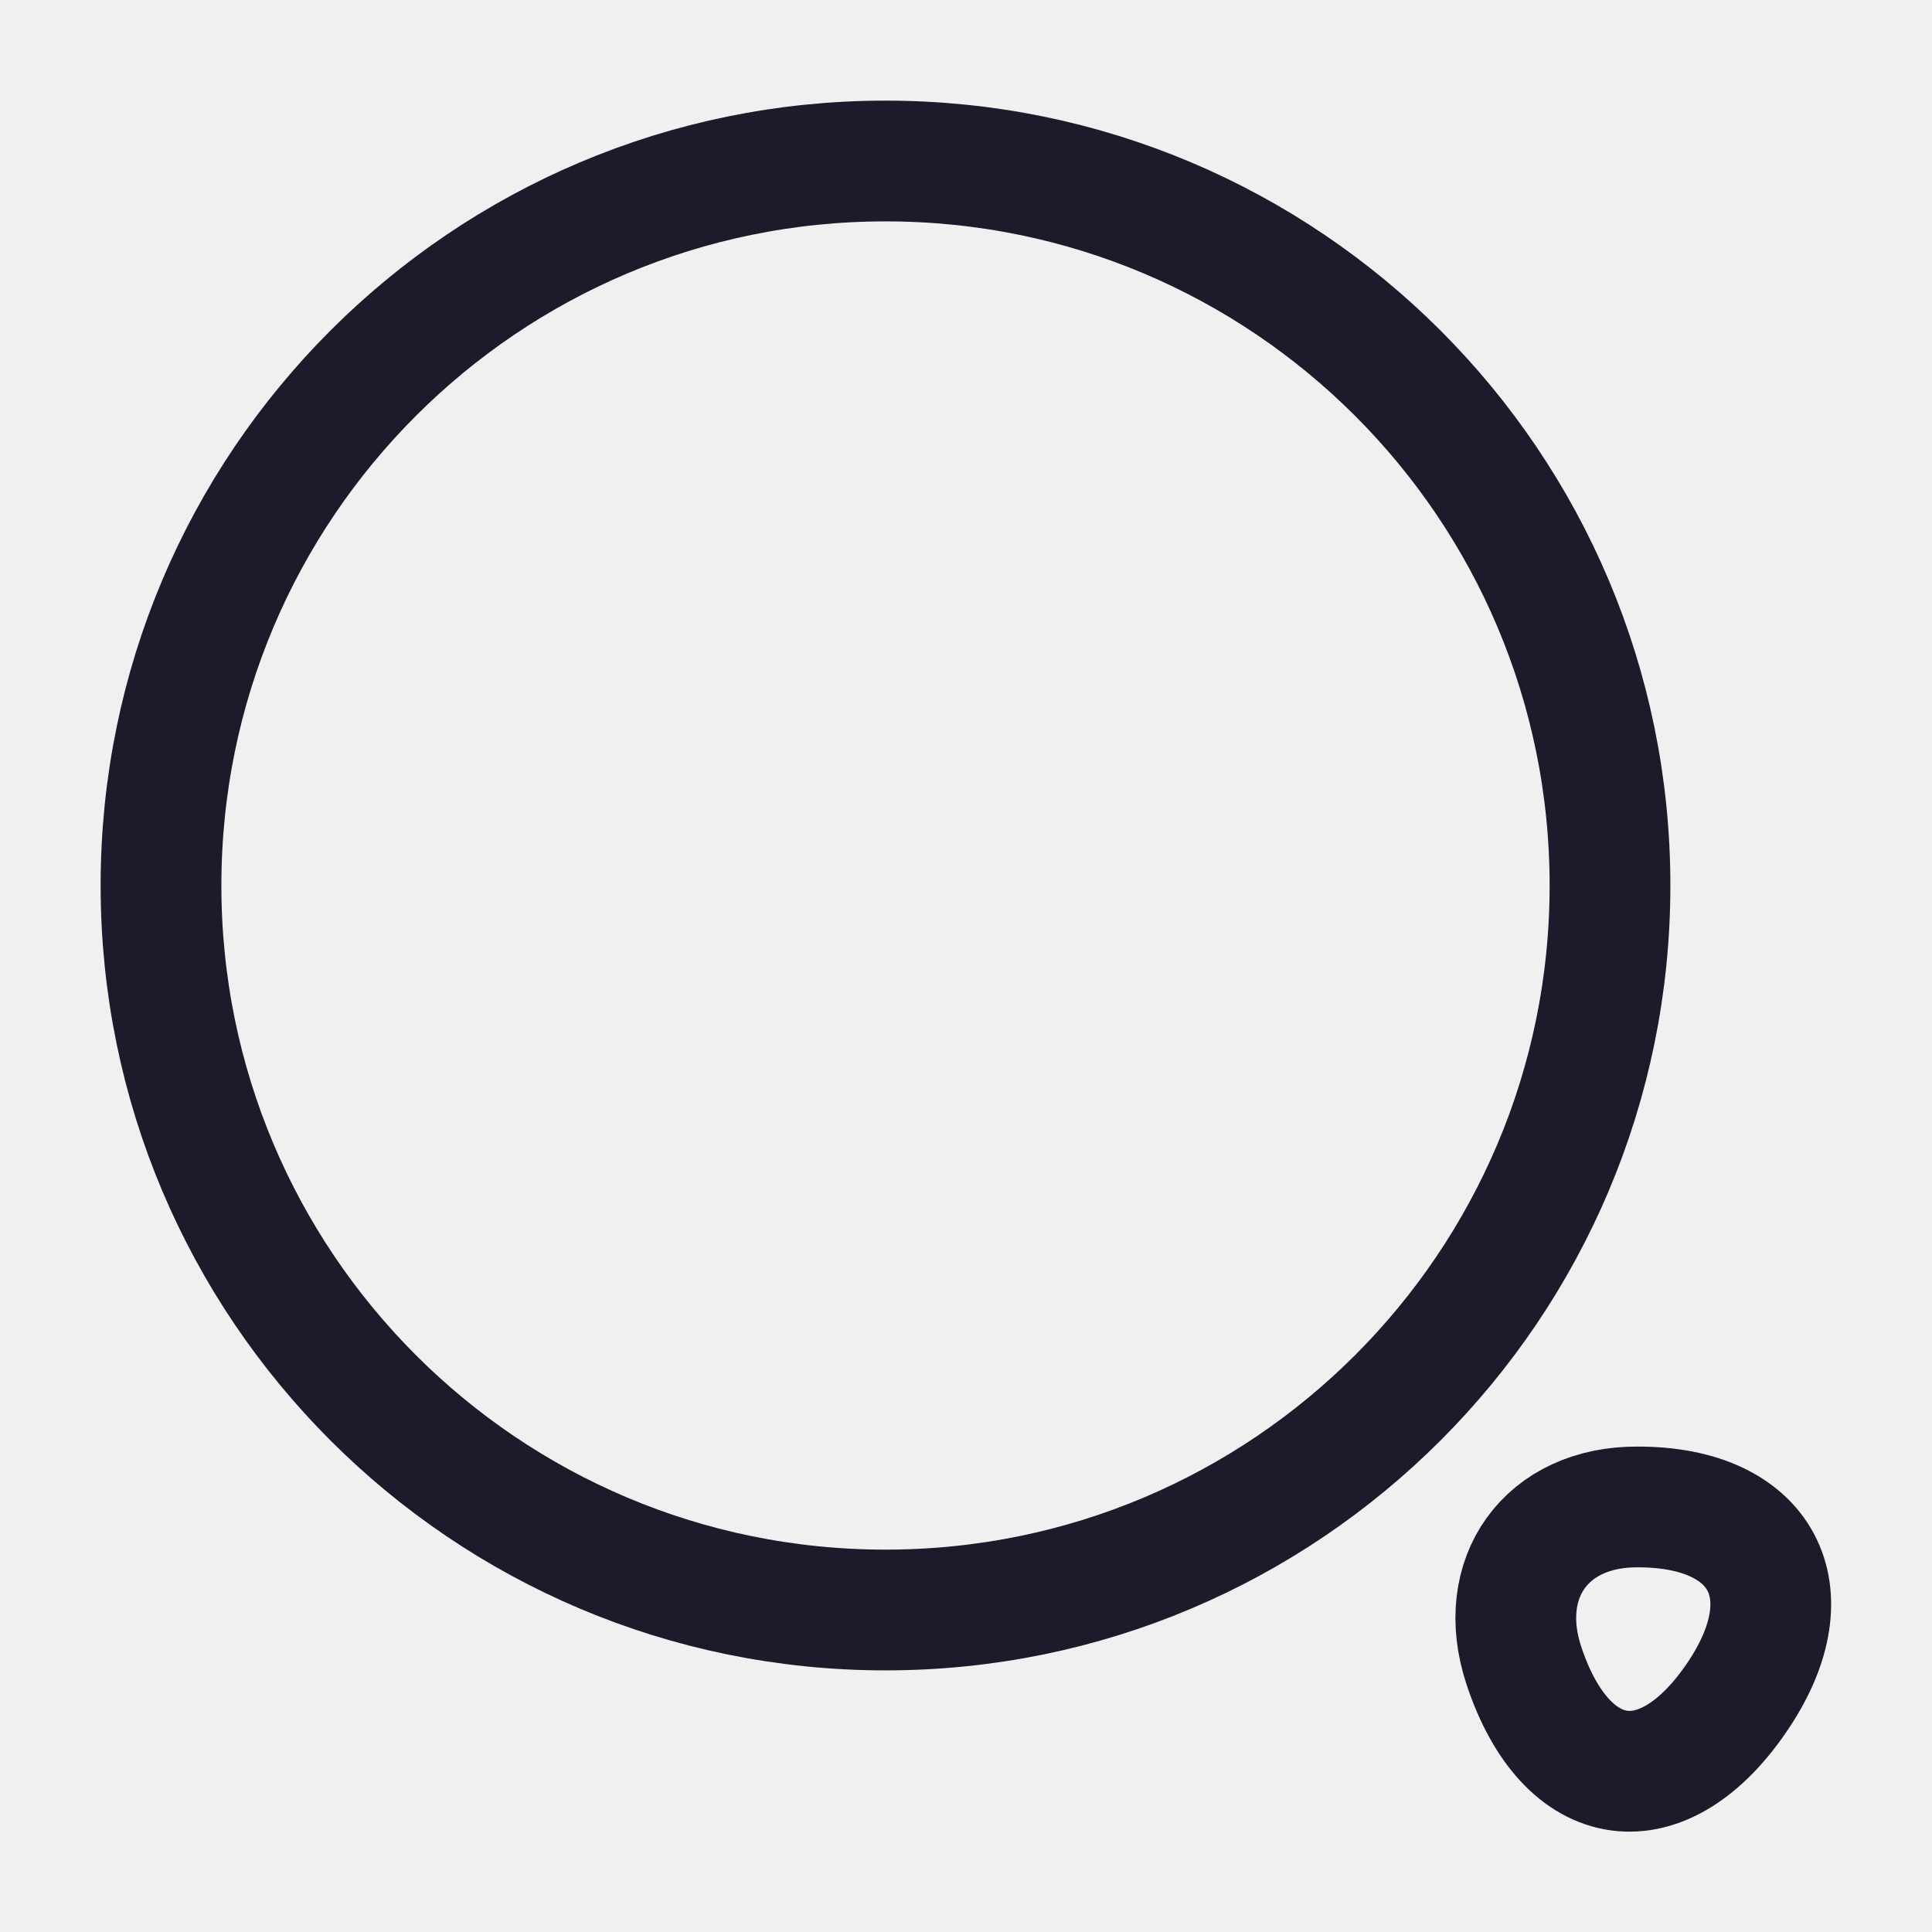
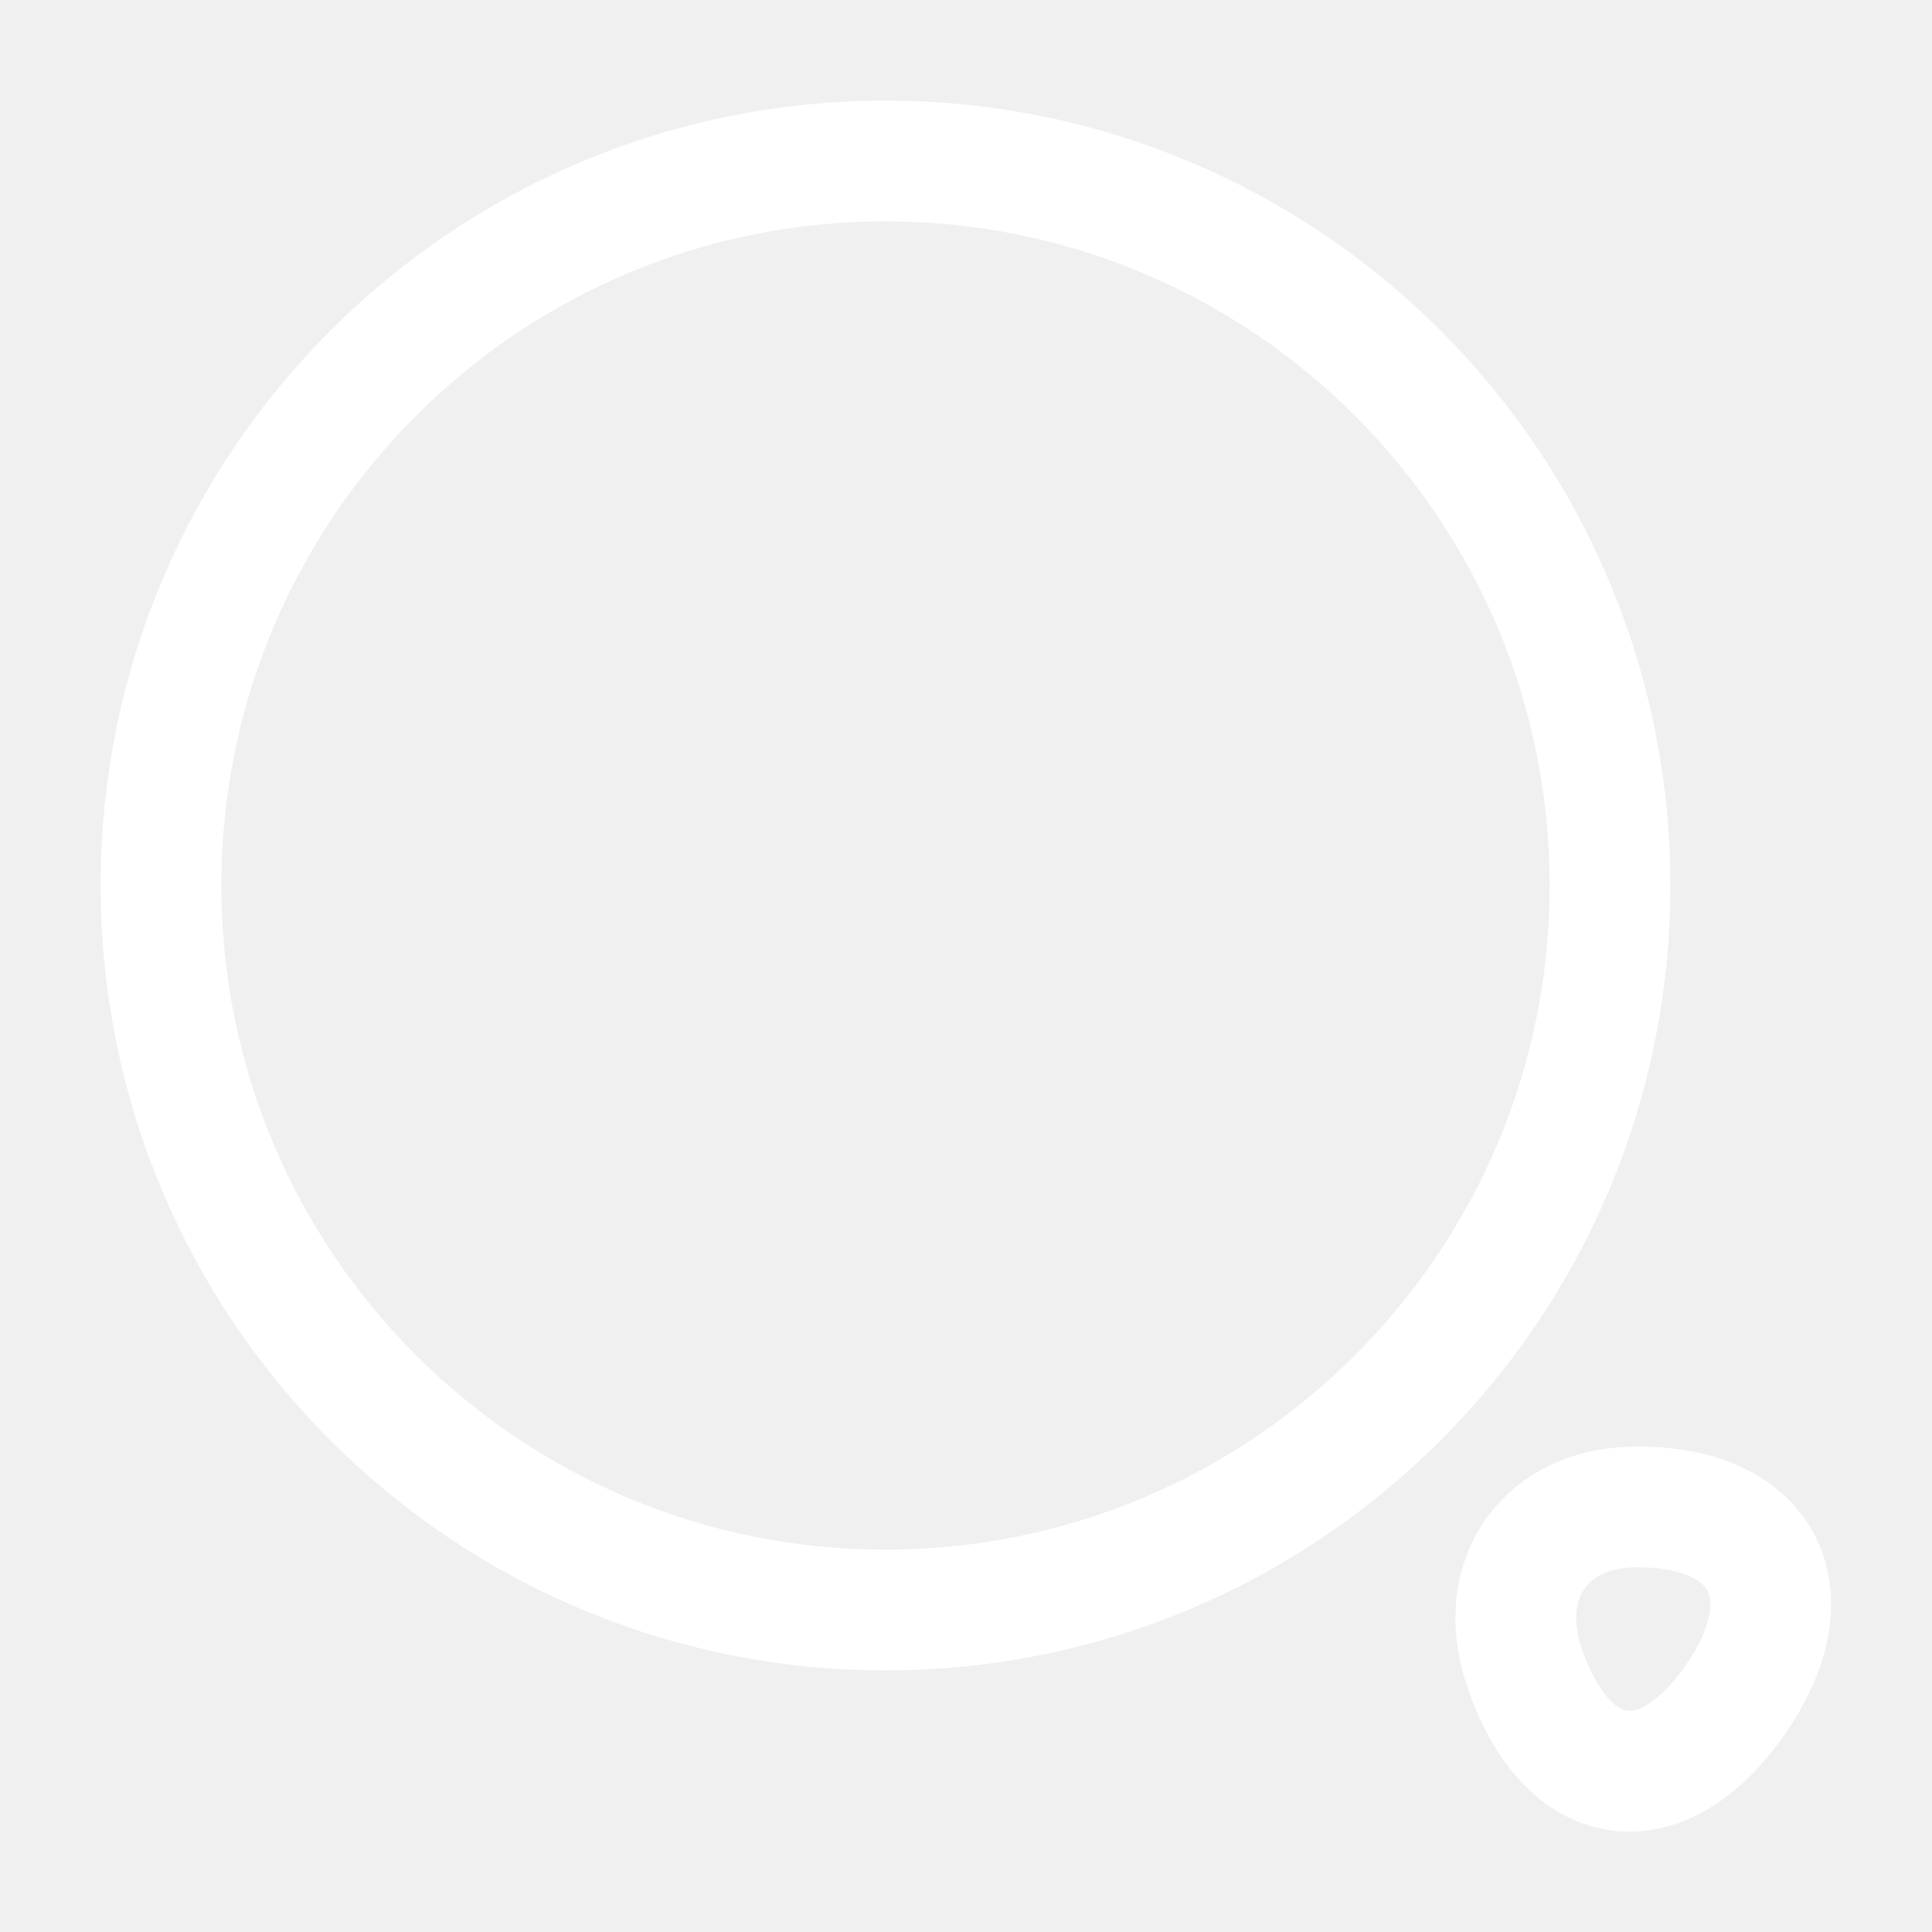
<svg xmlns="http://www.w3.org/2000/svg" width="24" height="24" viewBox="0 0 24 24" fill="none">
-   <path d="M11 20C15.971 20 20 15.971 20 11C20 6.029 15.971 2 11 2C6.029 2 2 6.029 2 11C2 15.971 6.029 20 11 20Z" stroke="#1B1B2B" stroke-width="1.5" stroke-linecap="round" stroke-linejoin="round" />
-   <path d="M18.93 20.69C19.46 22.29 20.67 22.45 21.6 21.05C22.45 19.77 21.89 18.72 20.35 18.72C19.21 18.71 18.57 19.6 18.93 20.69Z" stroke="#1B1B2B" stroke-width="1.5" stroke-linecap="round" stroke-linejoin="round" />
+   <path d="M11 20C15.971 20 20 15.971 20 11C20 6.029 15.971 2 11 2C6.029 2 2 6.029 2 11C2 15.971 6.029 20 11 20Z" stroke="white" stroke-width="1.5" stroke-linecap="round" stroke-linejoin="round" />
+   <path d="M18.93 20.69C19.46 22.29 20.67 22.45 21.6 21.05C22.45 19.77 21.89 18.72 20.35 18.72C19.21 18.71 18.57 19.6 18.93 20.69Z" stroke="white" stroke-width="1.5" stroke-linecap="round" stroke-linejoin="round" />
</svg>
